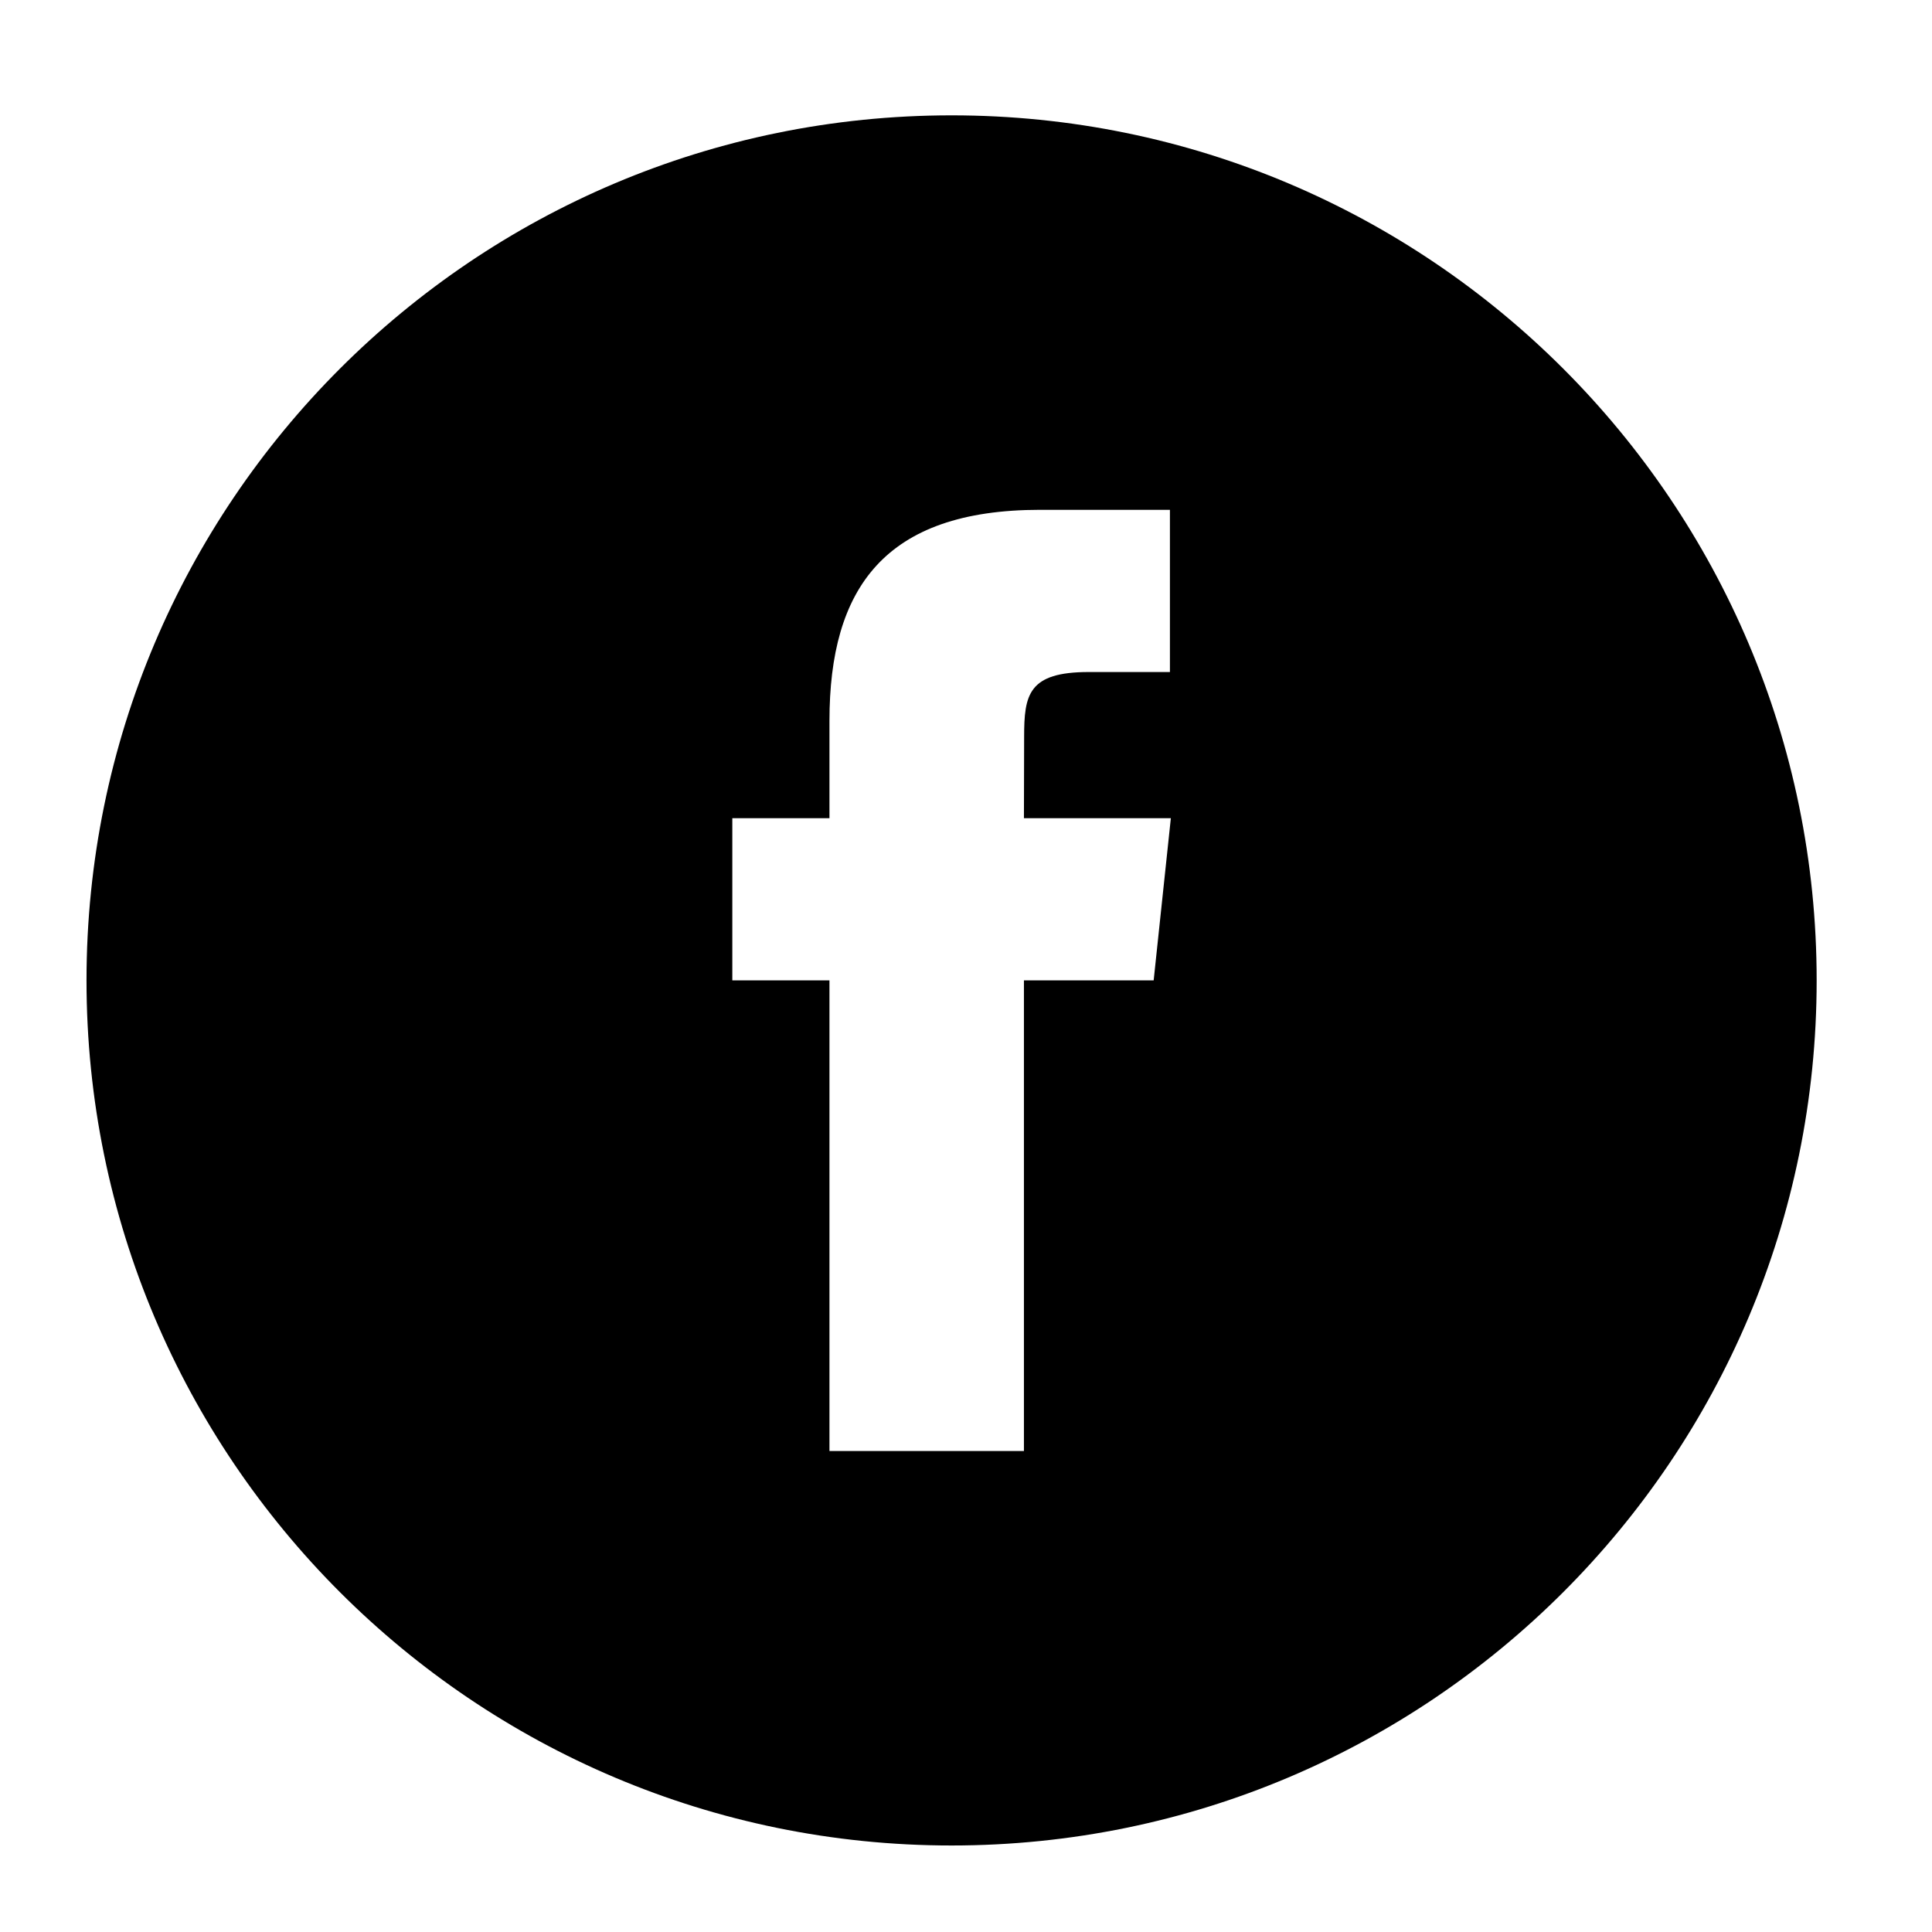
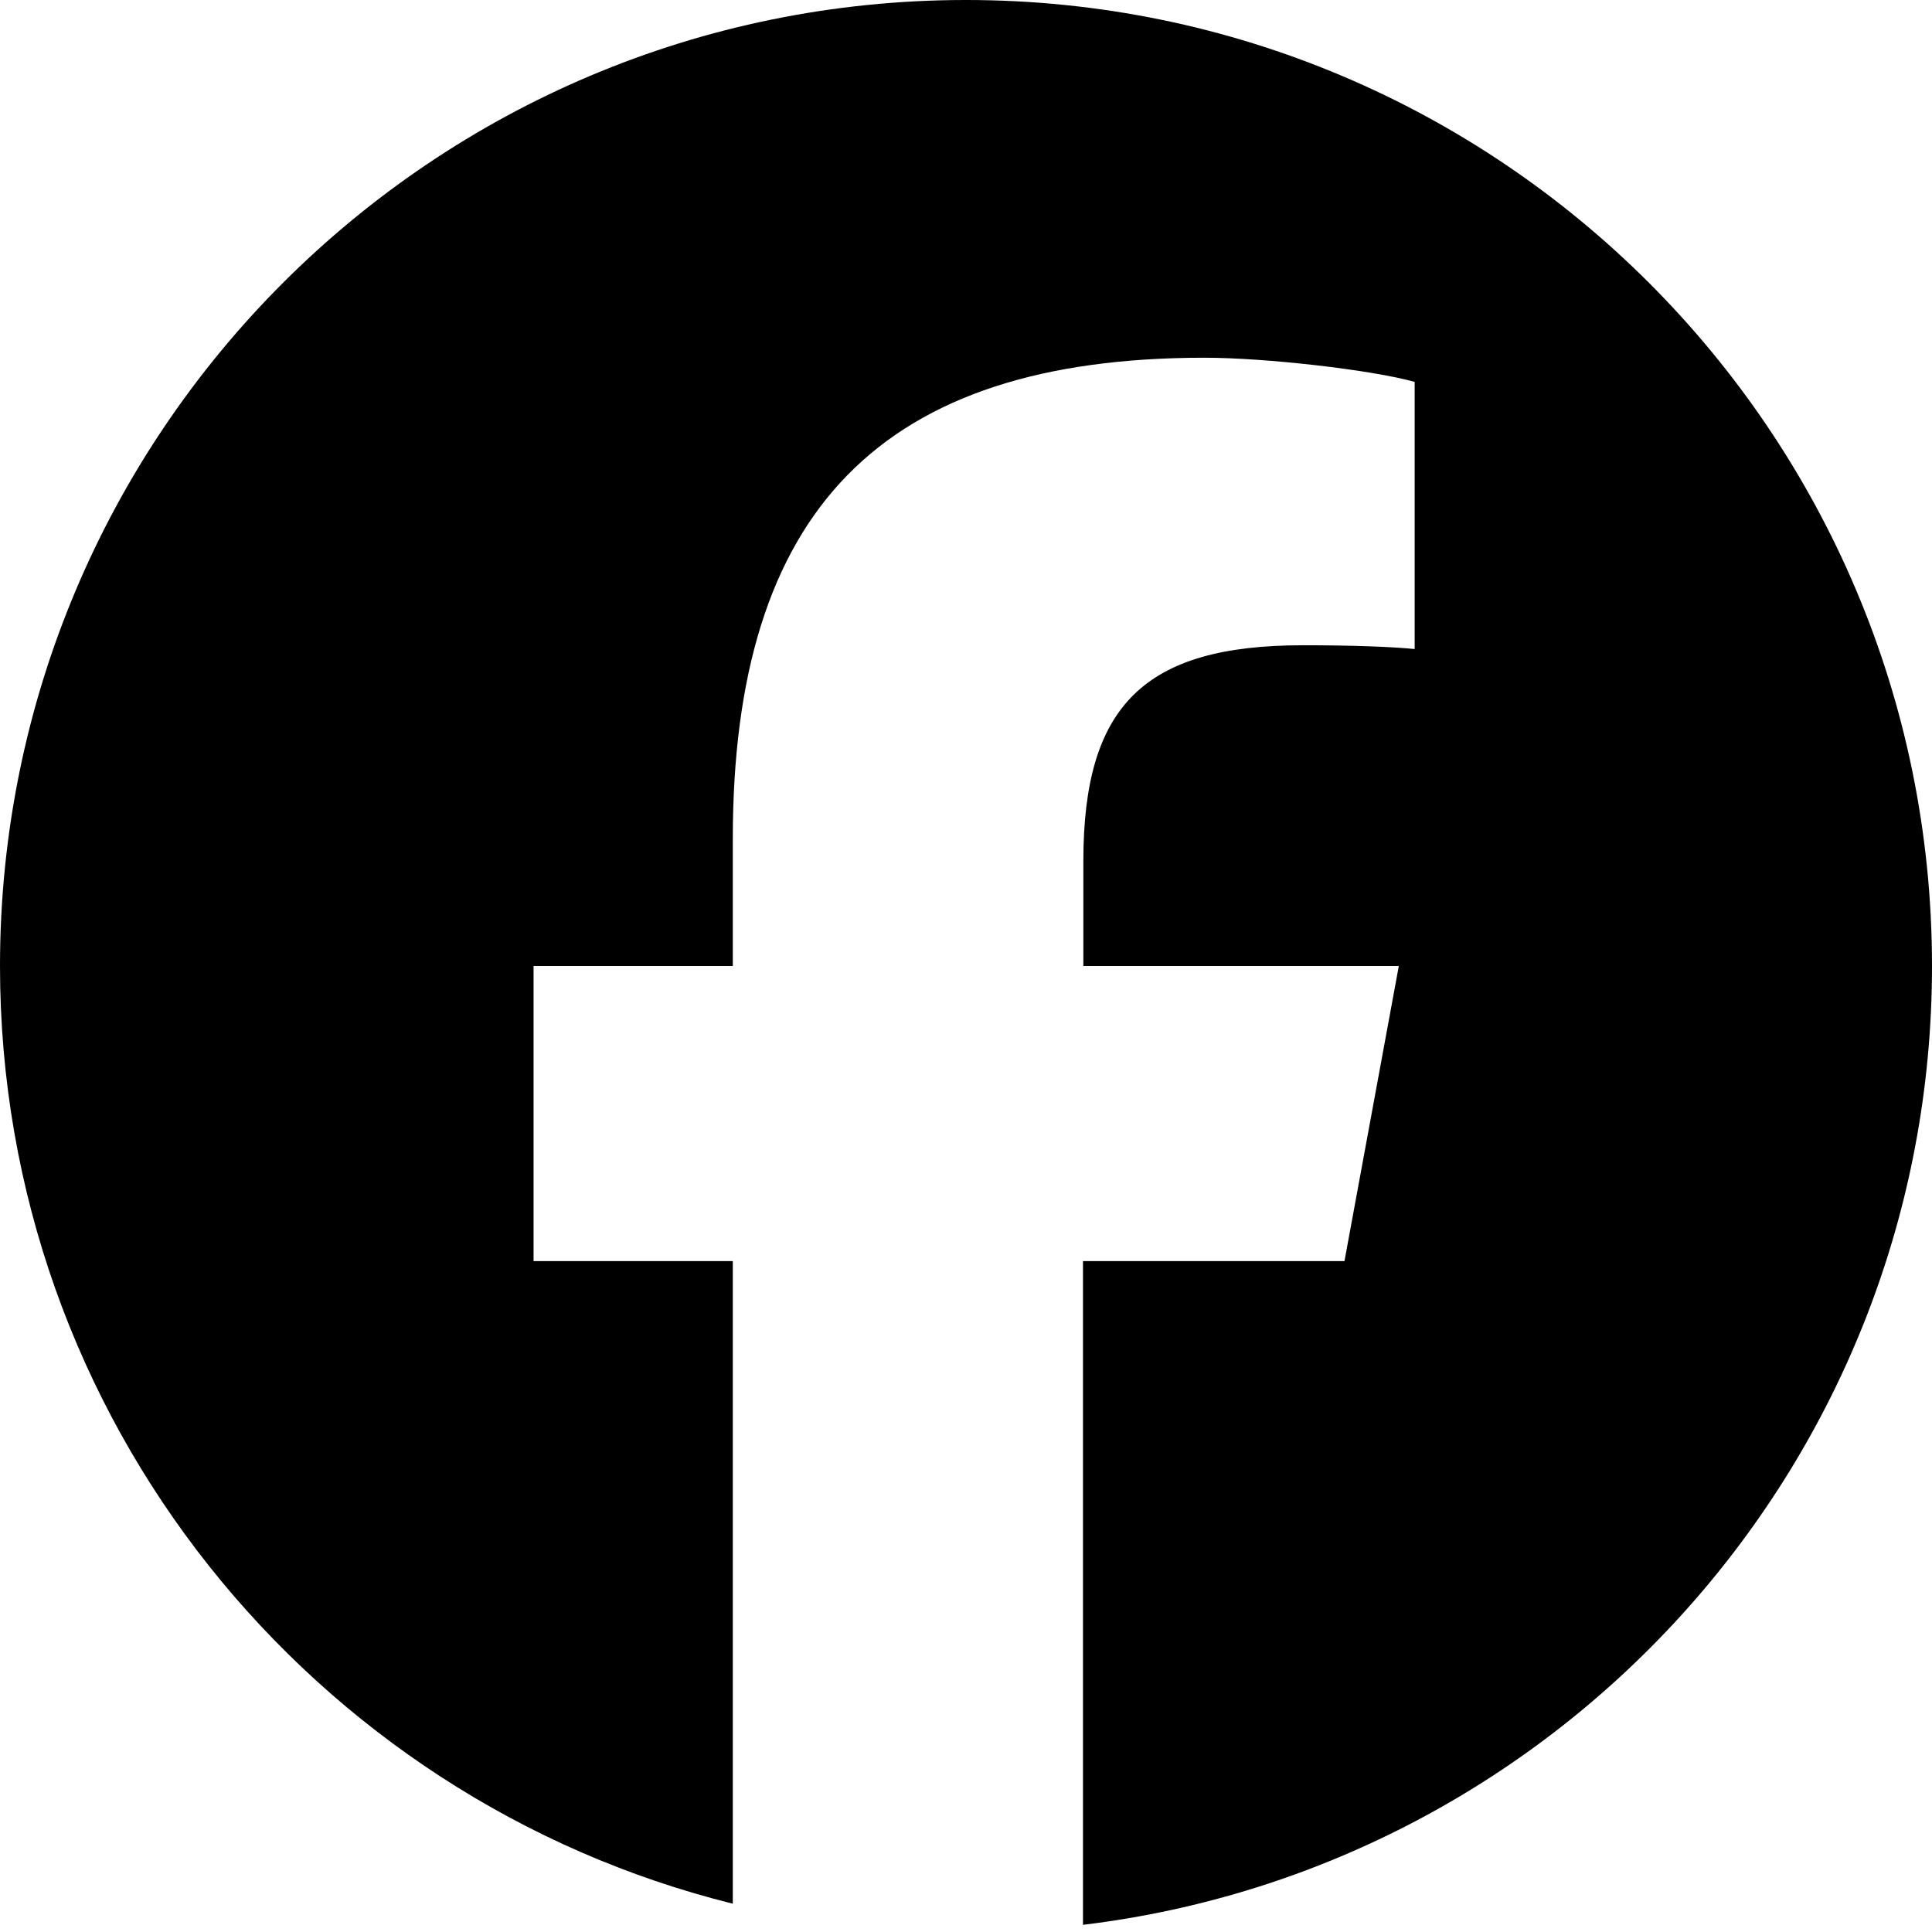
- <svg xmlns="http://www.w3.org/2000/svg" style="enable-background:new 0 0 67 67;" version="1.1" viewBox="0 0 67 67" xml:space="preserve">
-   <path d="M28.765,50.32h6.744V33.998h4.499l0.596-5.624h-5.095  l0.007-2.816c0-1.466,0.14-2.253,2.244-2.253h2.812V17.68h-4.5c-5.405,0-7.307,2.729-7.307,7.317v3.377h-3.369v5.625h3.369V50.32z   M33,64C16.432,64,3,50.569,3,34S16.432,4,33,4s30,13.431,30,30S49.568,64,33,64z" style="fill-rule:evenodd;clip-rule:evenodd;" />
+ <svg xmlns="http://www.w3.org/2000/svg" viewBox="0 0 512 512">
+   <path d="M512 256C512 114.6 397.4 0 256 0S0 114.6 0 256C0 376 82.7 476.8 194.2 504.5V334.2H141.4V256h52.8V222.3c0-87.1 39.4-127.5 125-127.5c16.2 0 44.2 3.2 55.7 6.4V172c-6-.6-16.5-1-29.6-1c-42 0-58.2 15.9-58.2 57.2V256h83.6l-14.4 78.2H287V510.1C413.8 494.8 512 386.9 512 256h0z" />
</svg>
